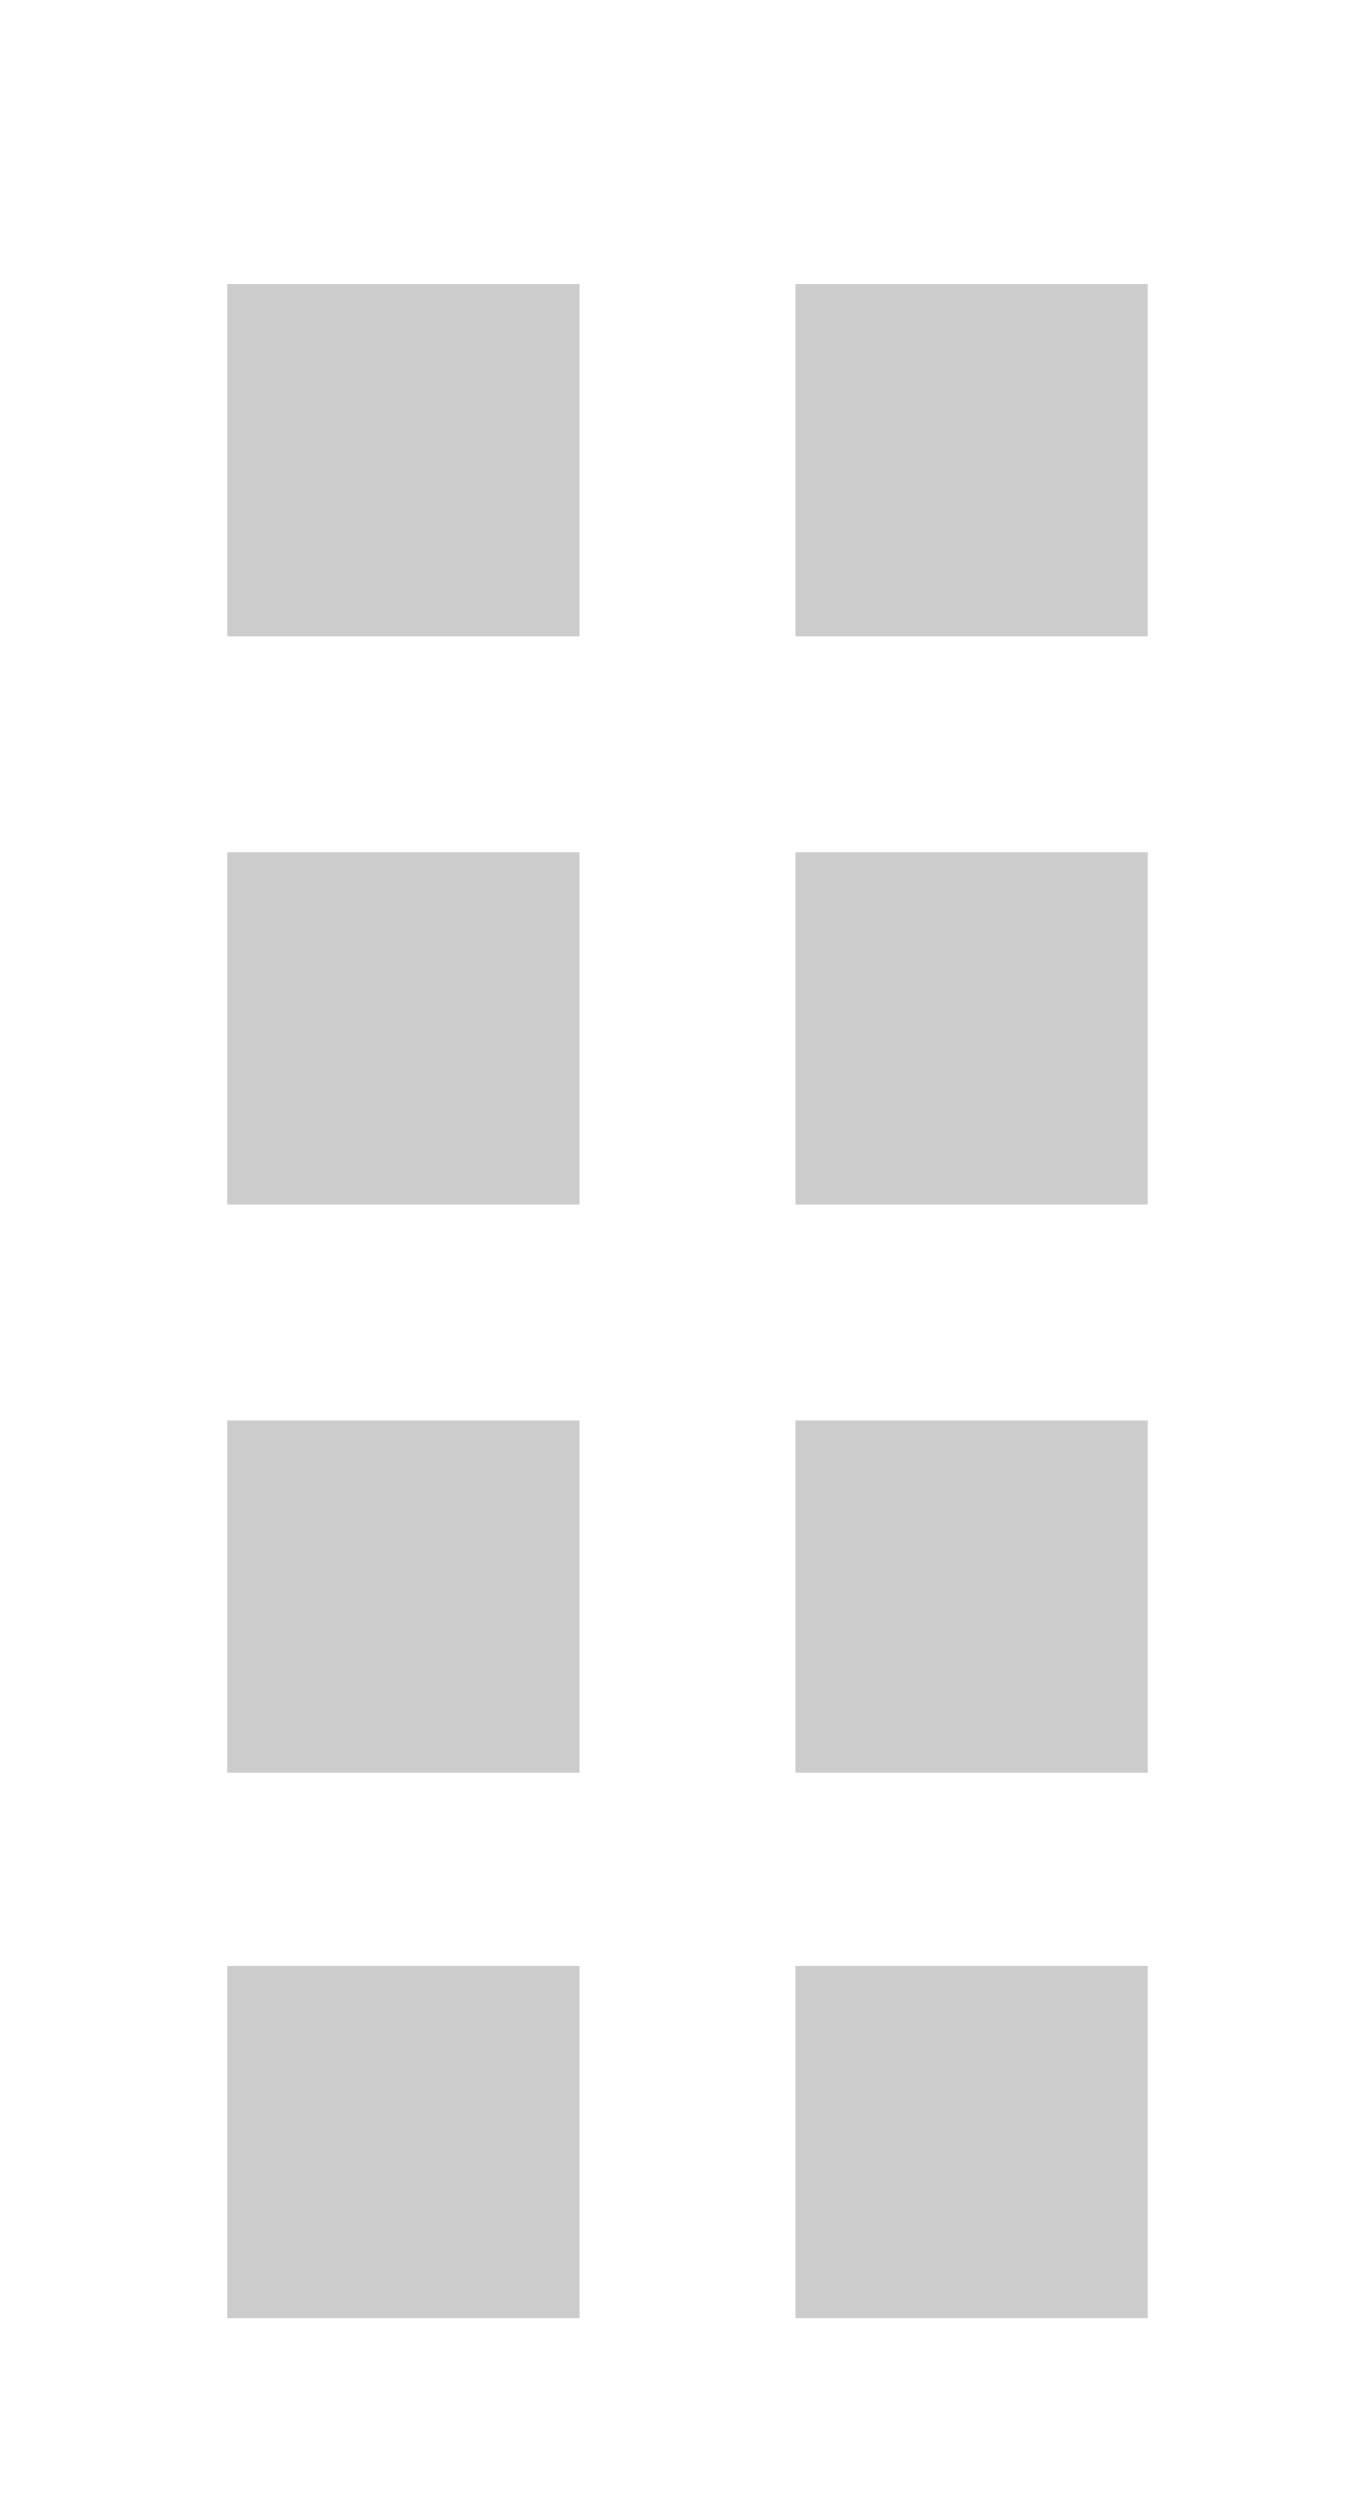
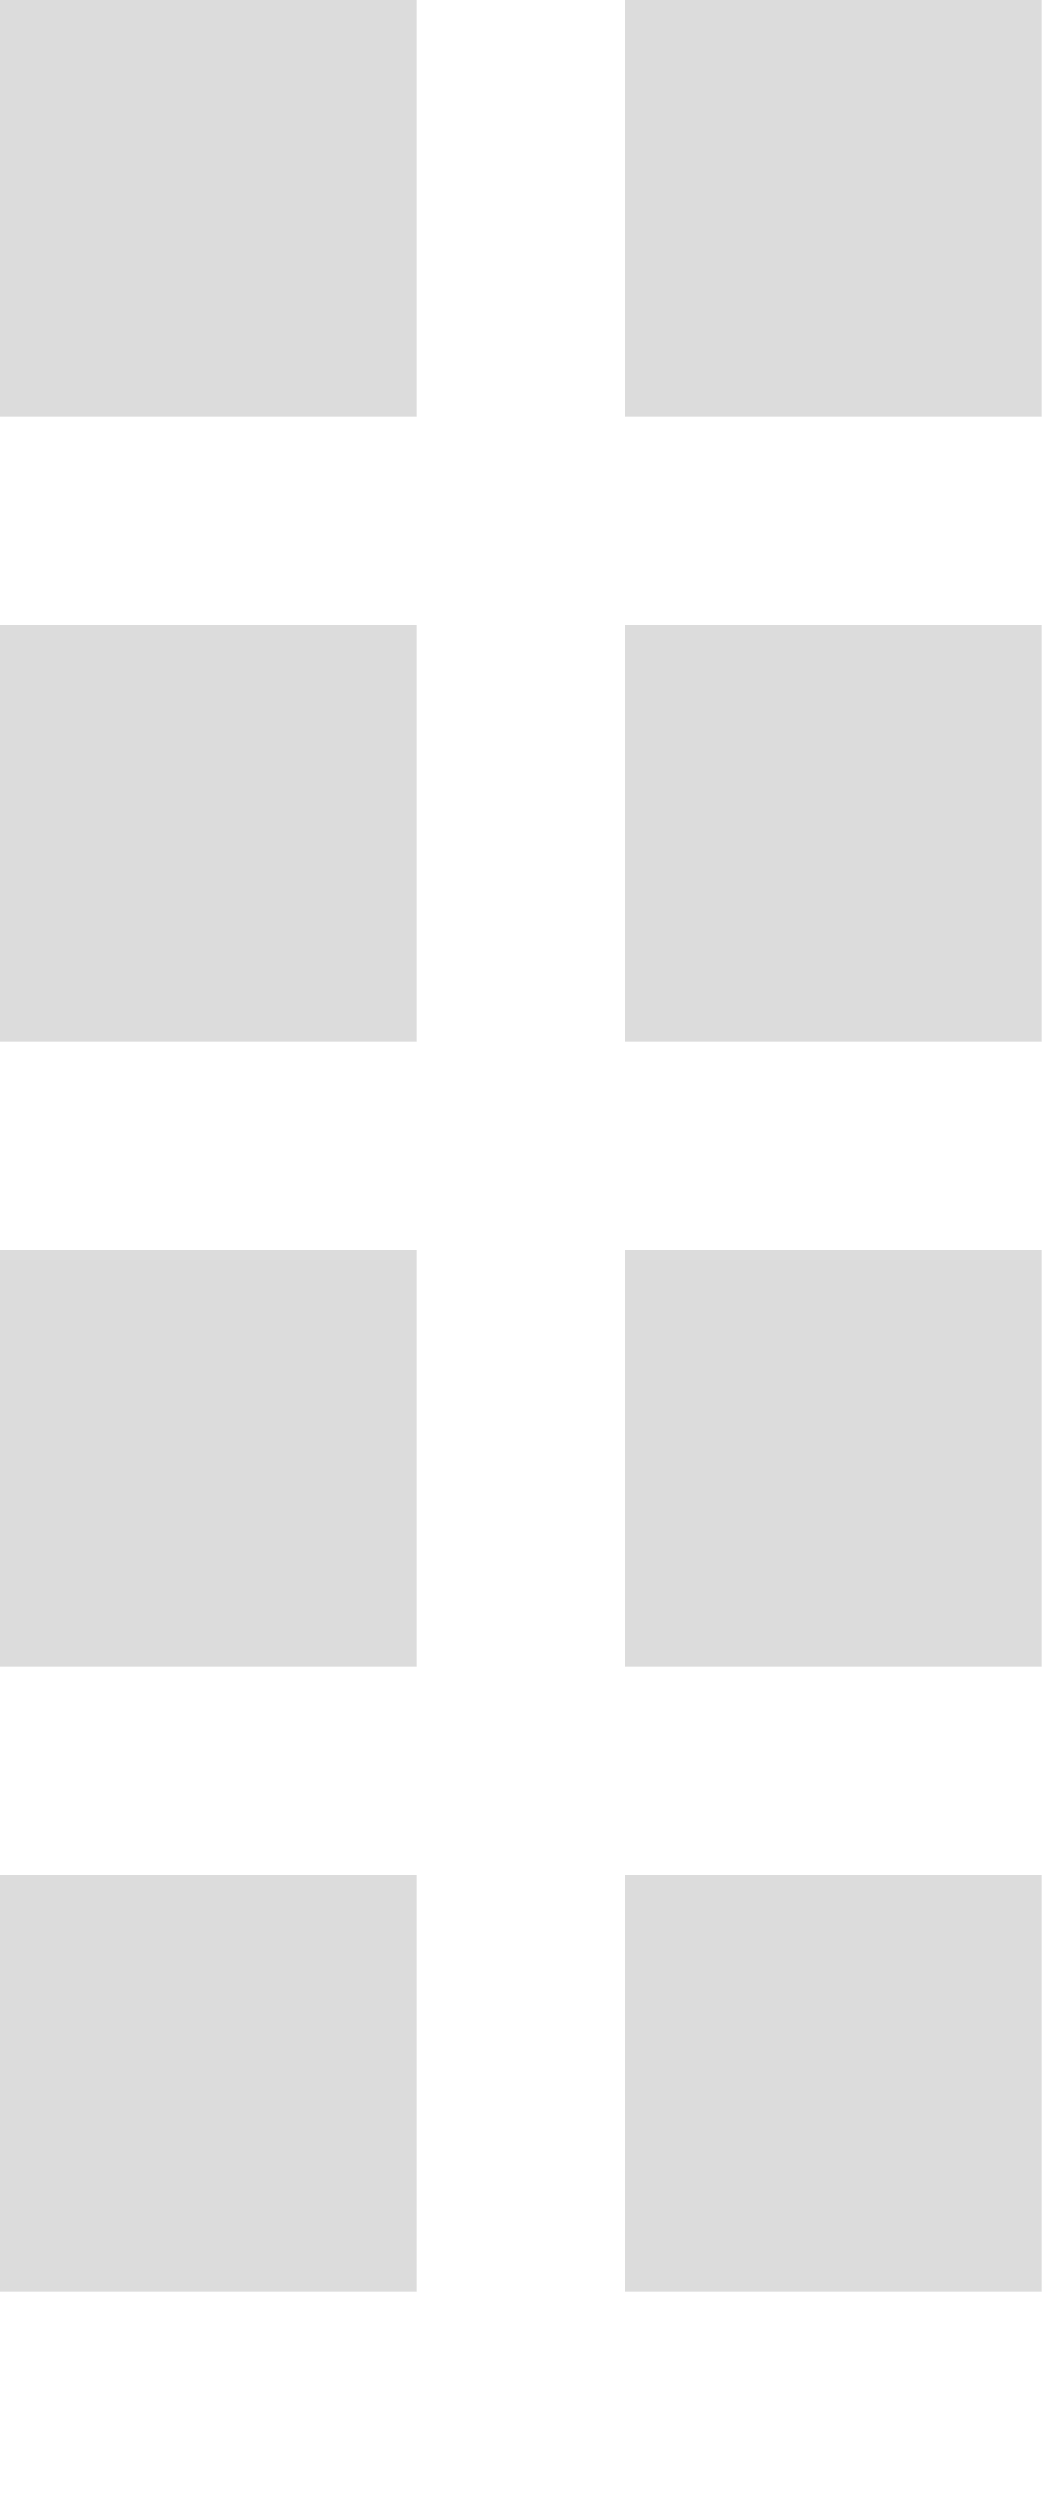
- <svg xmlns="http://www.w3.org/2000/svg" version="1.1" id="Layer_1" x="0px" y="0px" viewBox="0 0 12 22" style="enable-background:new 0 0 12 22;" xml:space="preserve">
-   <g fill="#CCC">
-     <rect x="2" y="2.5" width="3.1" height="3.1" />
-     <rect x="7" y="2.5" width="3.1" height="3.1" />
-     <rect x="2" y="7.5" width="3.1" height="3.1" />
-     <rect x="7" y="7.5" width="3.1" height="3.1" />
-     <rect x="2" y="12.5" width="3.1" height="3.1" />
-     <rect x="7" y="12.5" width="3.1" height="3.1" />
-     <rect x="2" y="17.3" width="3.1" height="3.1" />
-     <rect x="7" y="17.3" width="3.1" height="3.1" />
+ <svg xmlns="http://www.w3.org/2000/svg" version="1.1" id="Layer_1" x="0px" y="0px" viewBox="0 0 10 24" style="enable-background:new 0 0 10 24;" xml:space="preserve">
+   <g fill="#DCDCDC">
+     <rect x="0" y="0" width="4" height="4" />
+     <rect x="6" y="0" width="4" height="4" />
+     <rect x="0" y="6" width="4" height="4" />
+     <rect x="6" y="6" width="4" height="4" />
+     <rect x="0" y="12" width="4" height="4" />
+     <rect x="6" y="12" width="4" height="4" />
+     <rect x="0" y="18" width="4" height="4" />
+     <rect x="6" y="18" width="4" height="4" />
  </g>
</svg>
